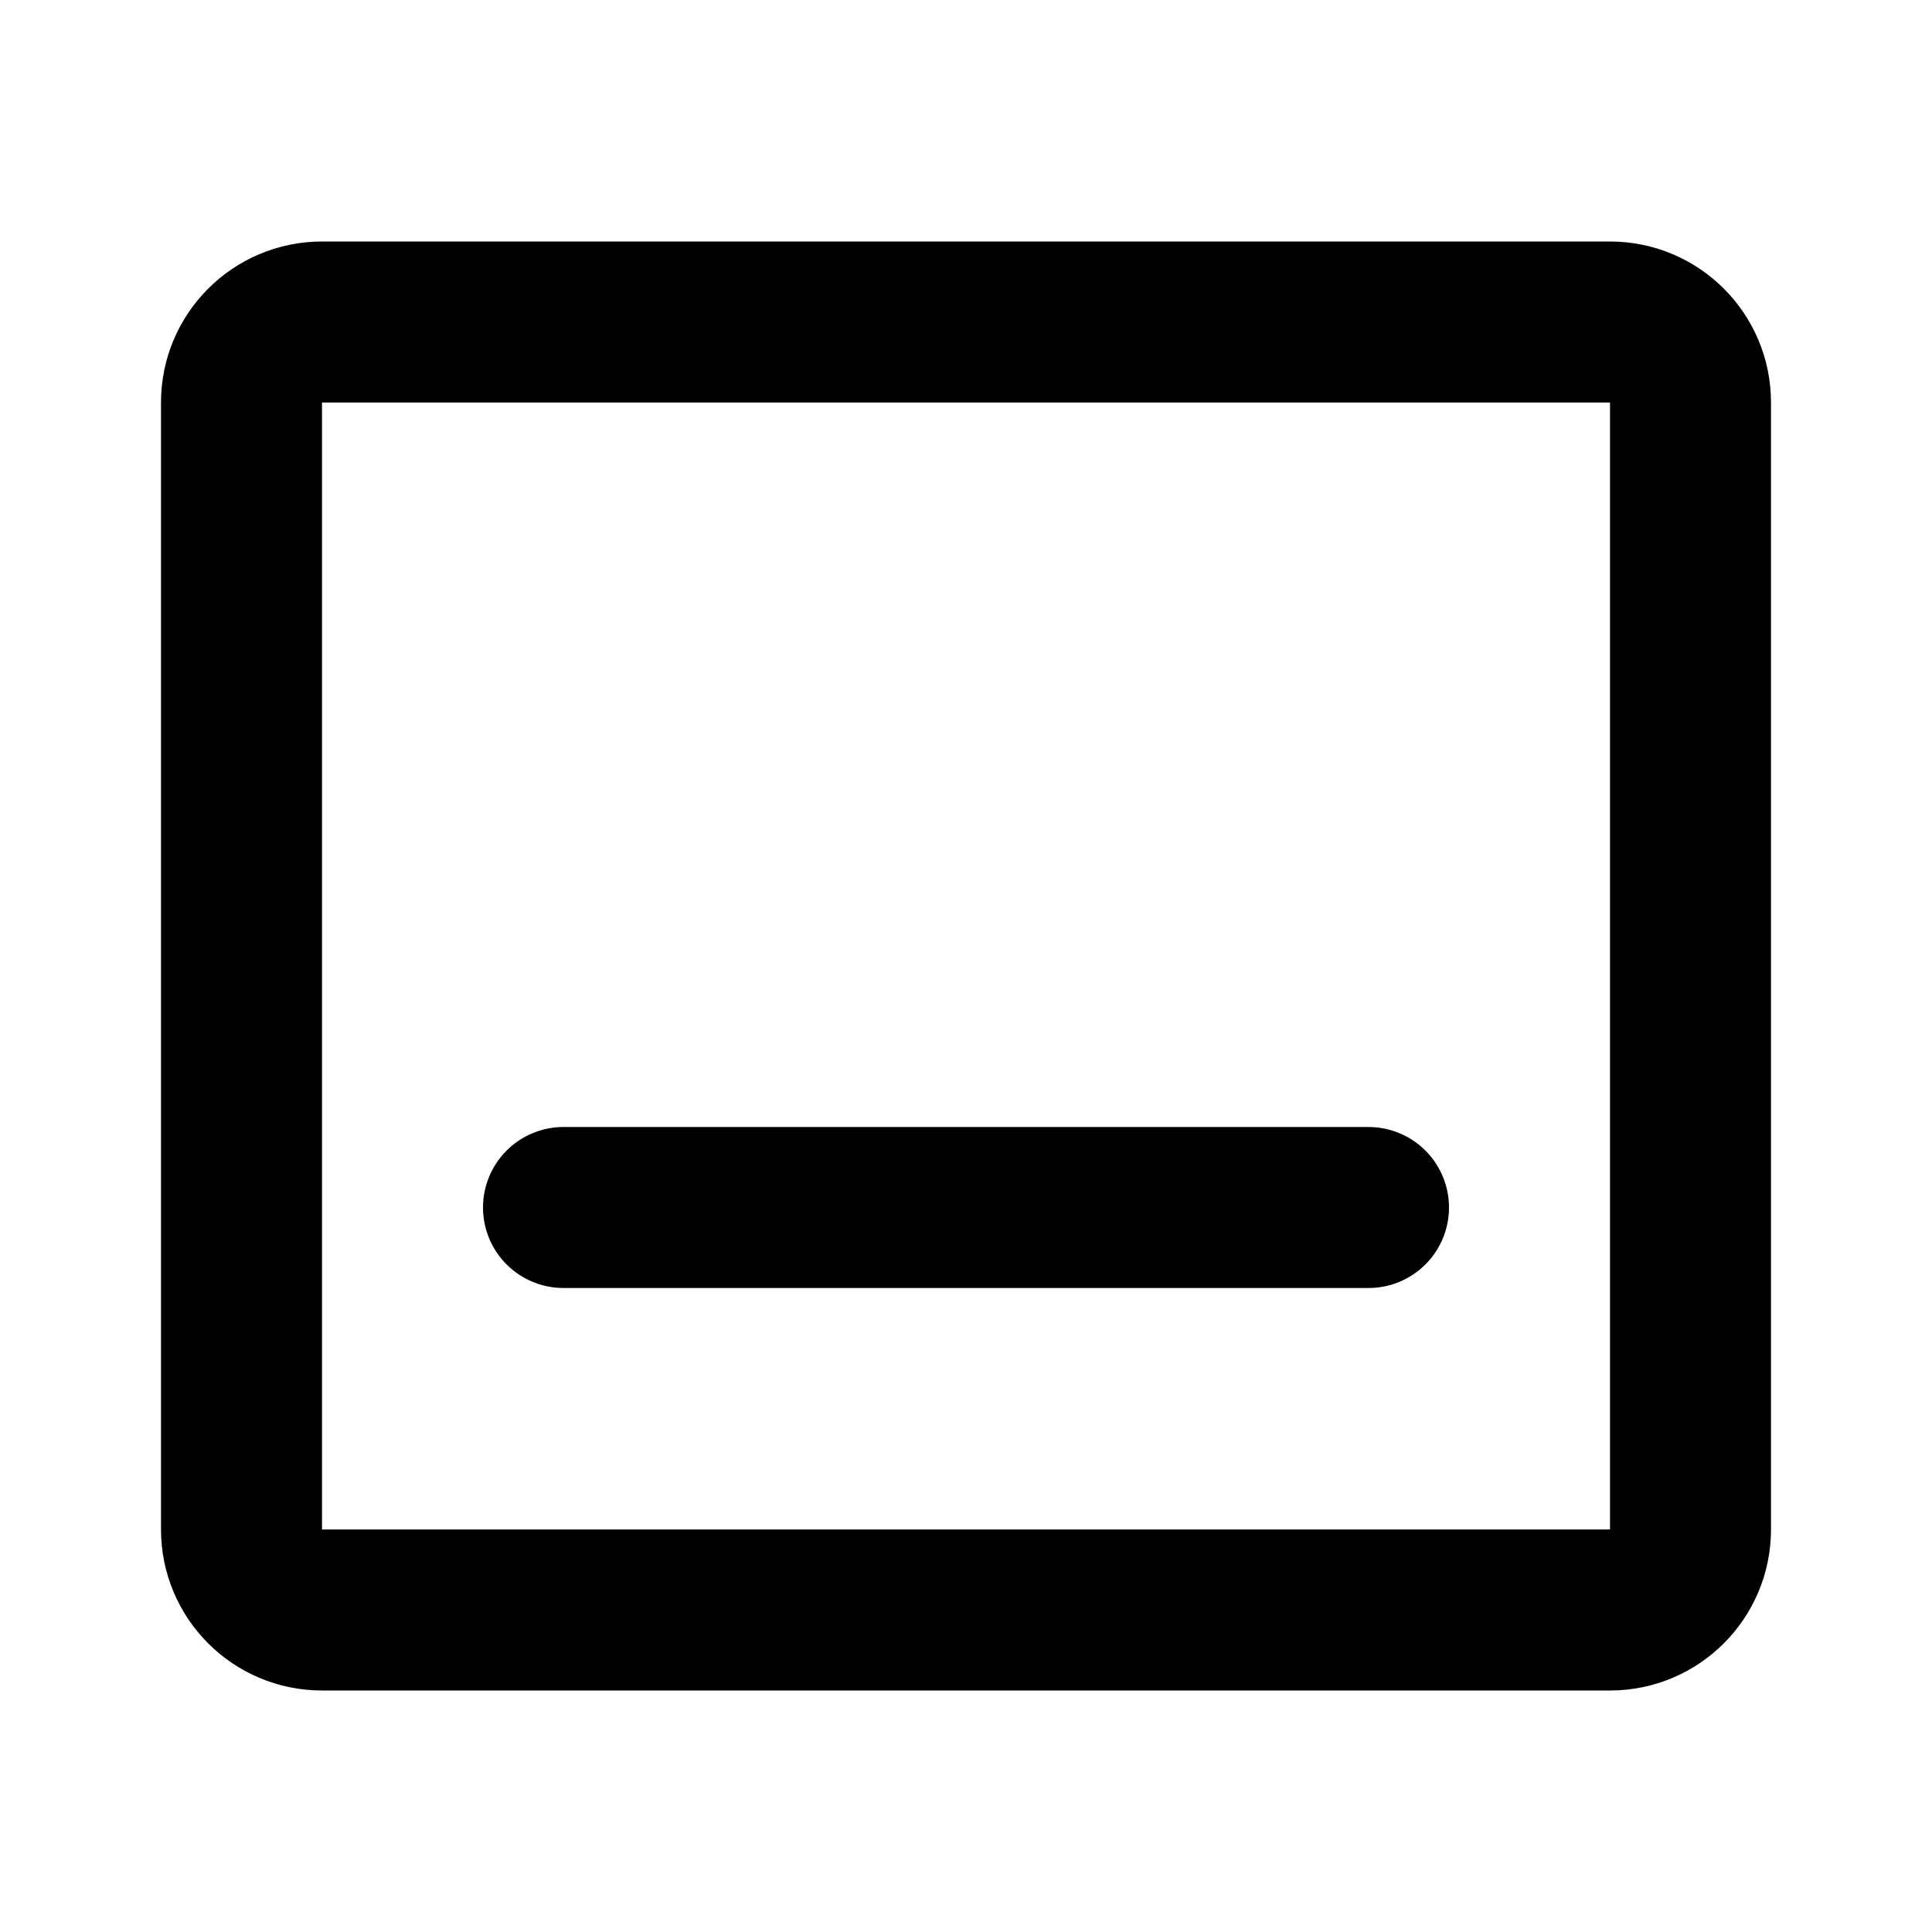
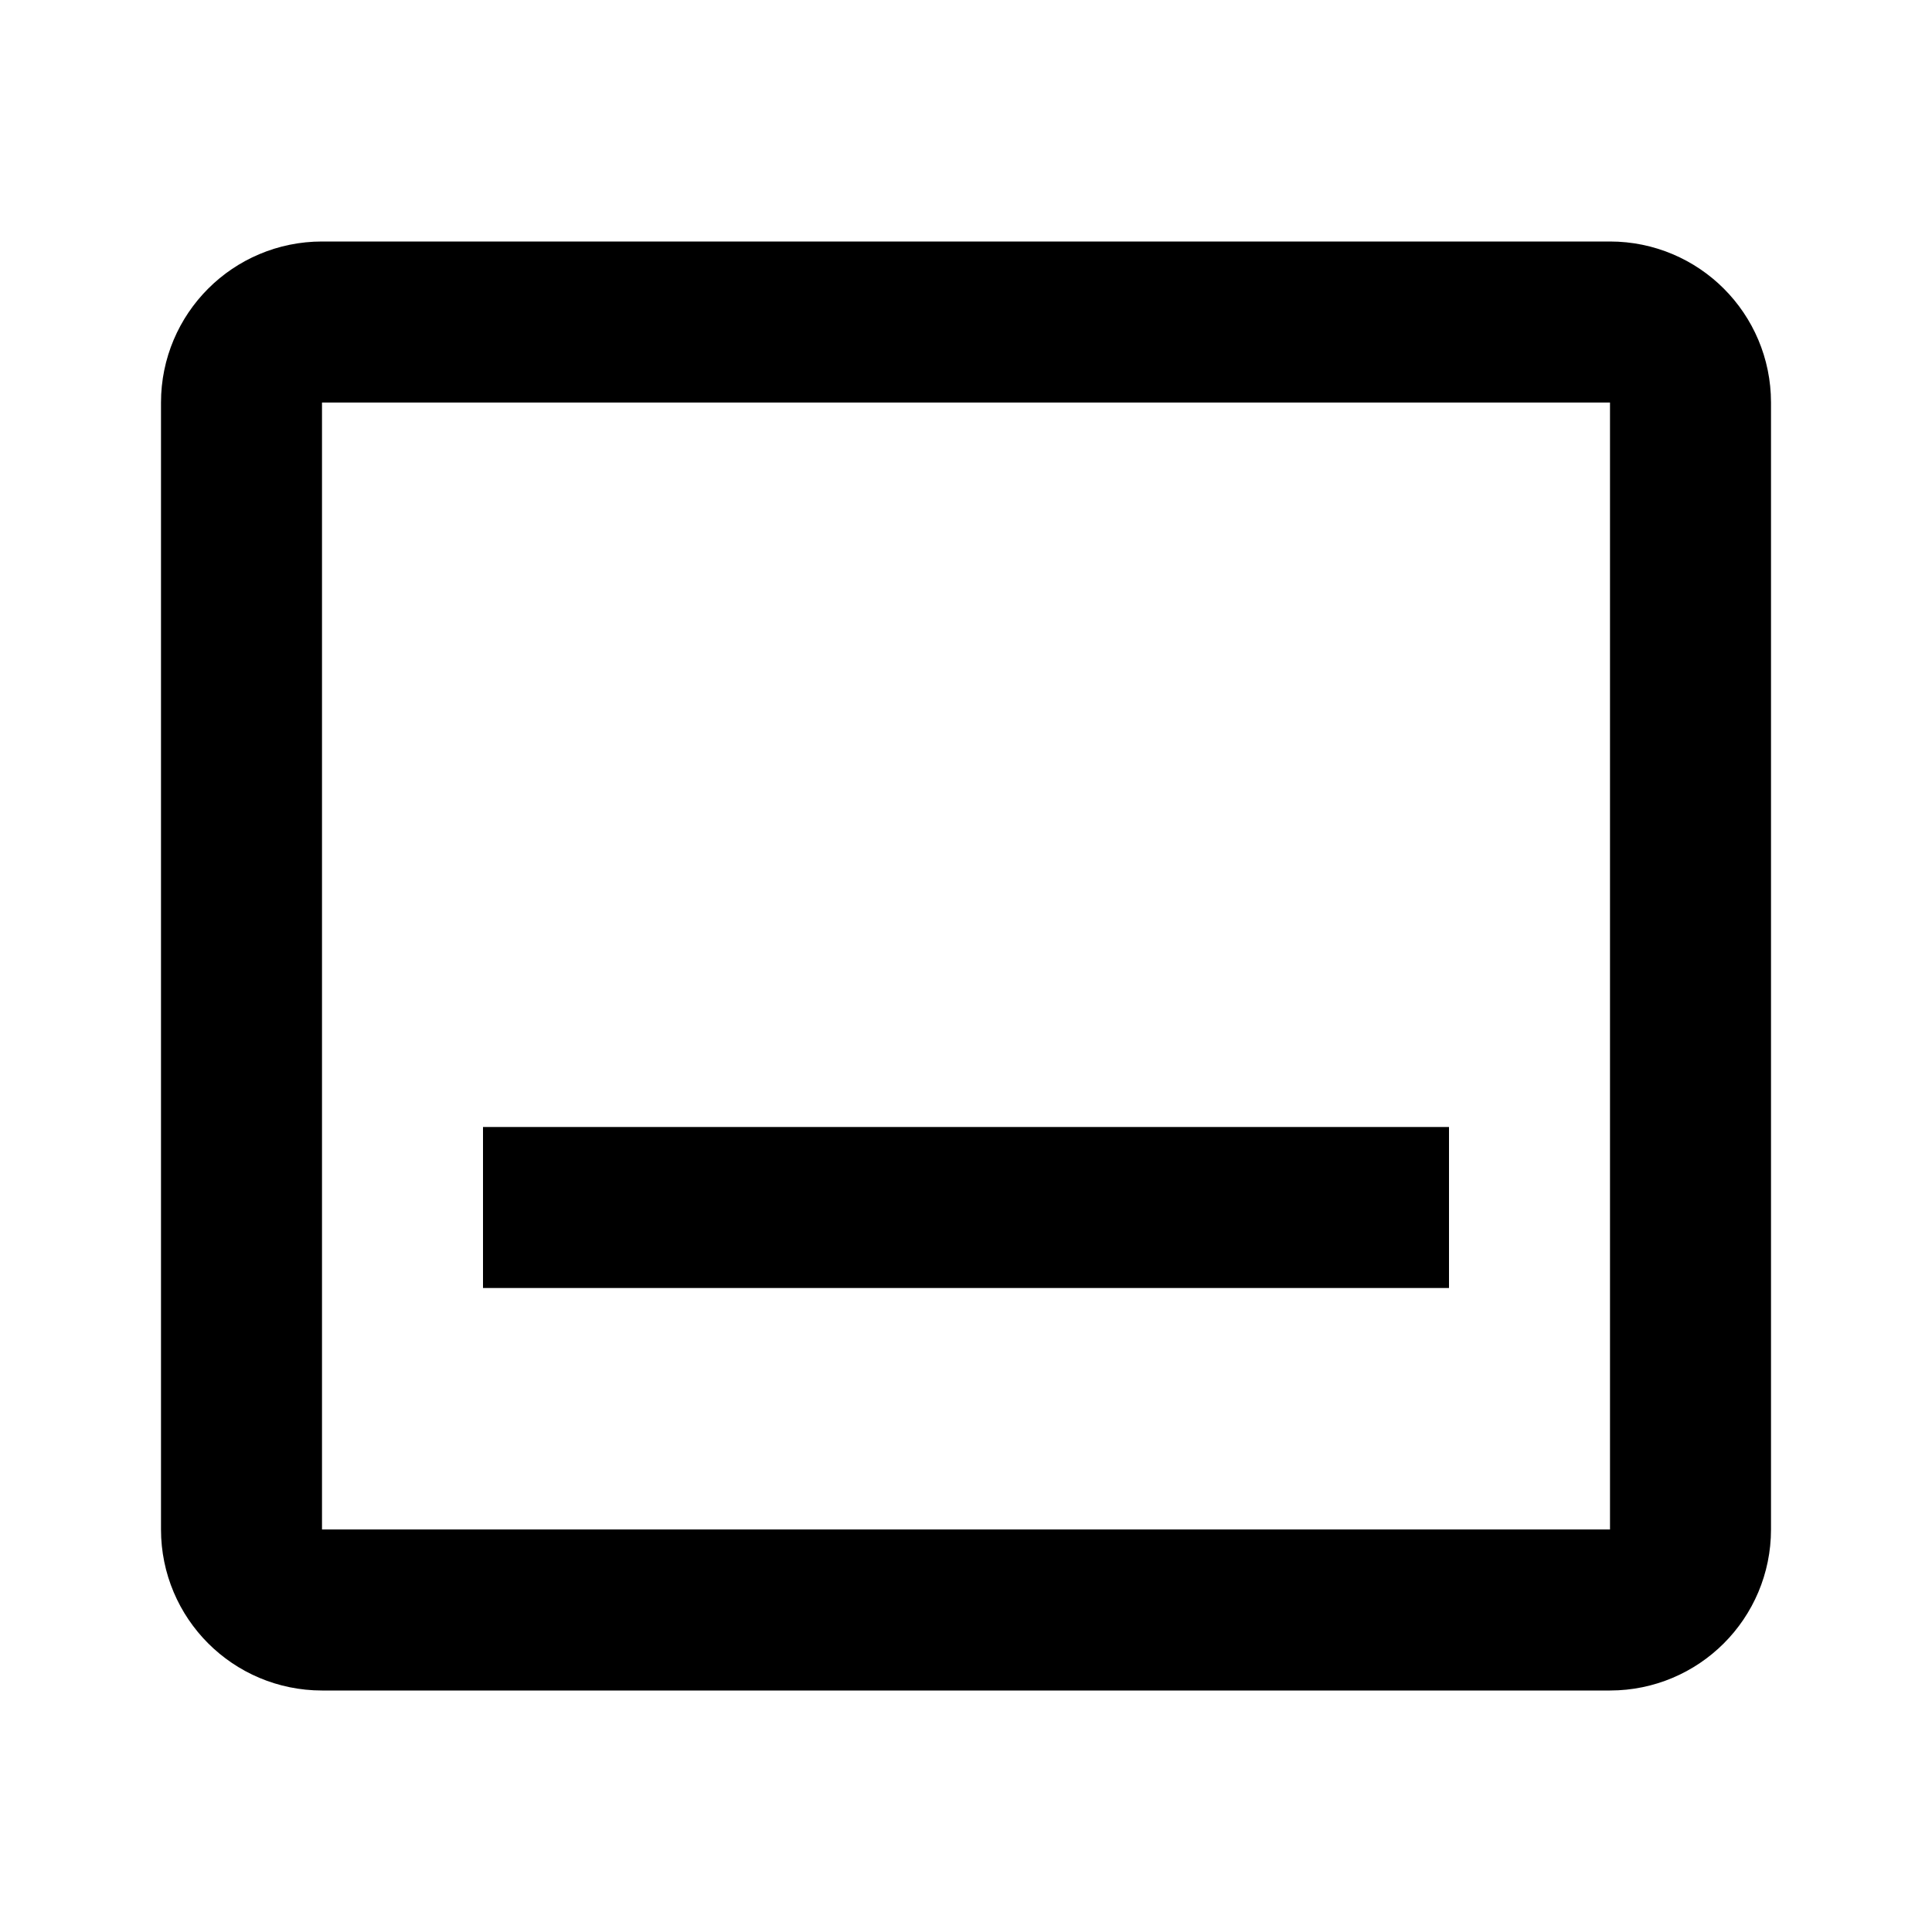
<svg xmlns="http://www.w3.org/2000/svg" viewBox="0 0 24 24" fill="none">
  <rect id="矩形 7" width="18" height="16" x="3" y="4" rx="1" stroke="currentColor" stroke-width="2" />
-   <path id="矢量 32" d="M0 0L10 0" stroke="currentColor" stroke-linecap="round" stroke-width="2" transform="matrix(-1,0,0,-1,17,15)" />
+   <path id="矢量 32" d="M0 0L10 0" stroke="currentColor" stroke-linecap="square" stroke-width="2" transform="matrix(-1,0,0,-1,17,15)" />
</svg>
